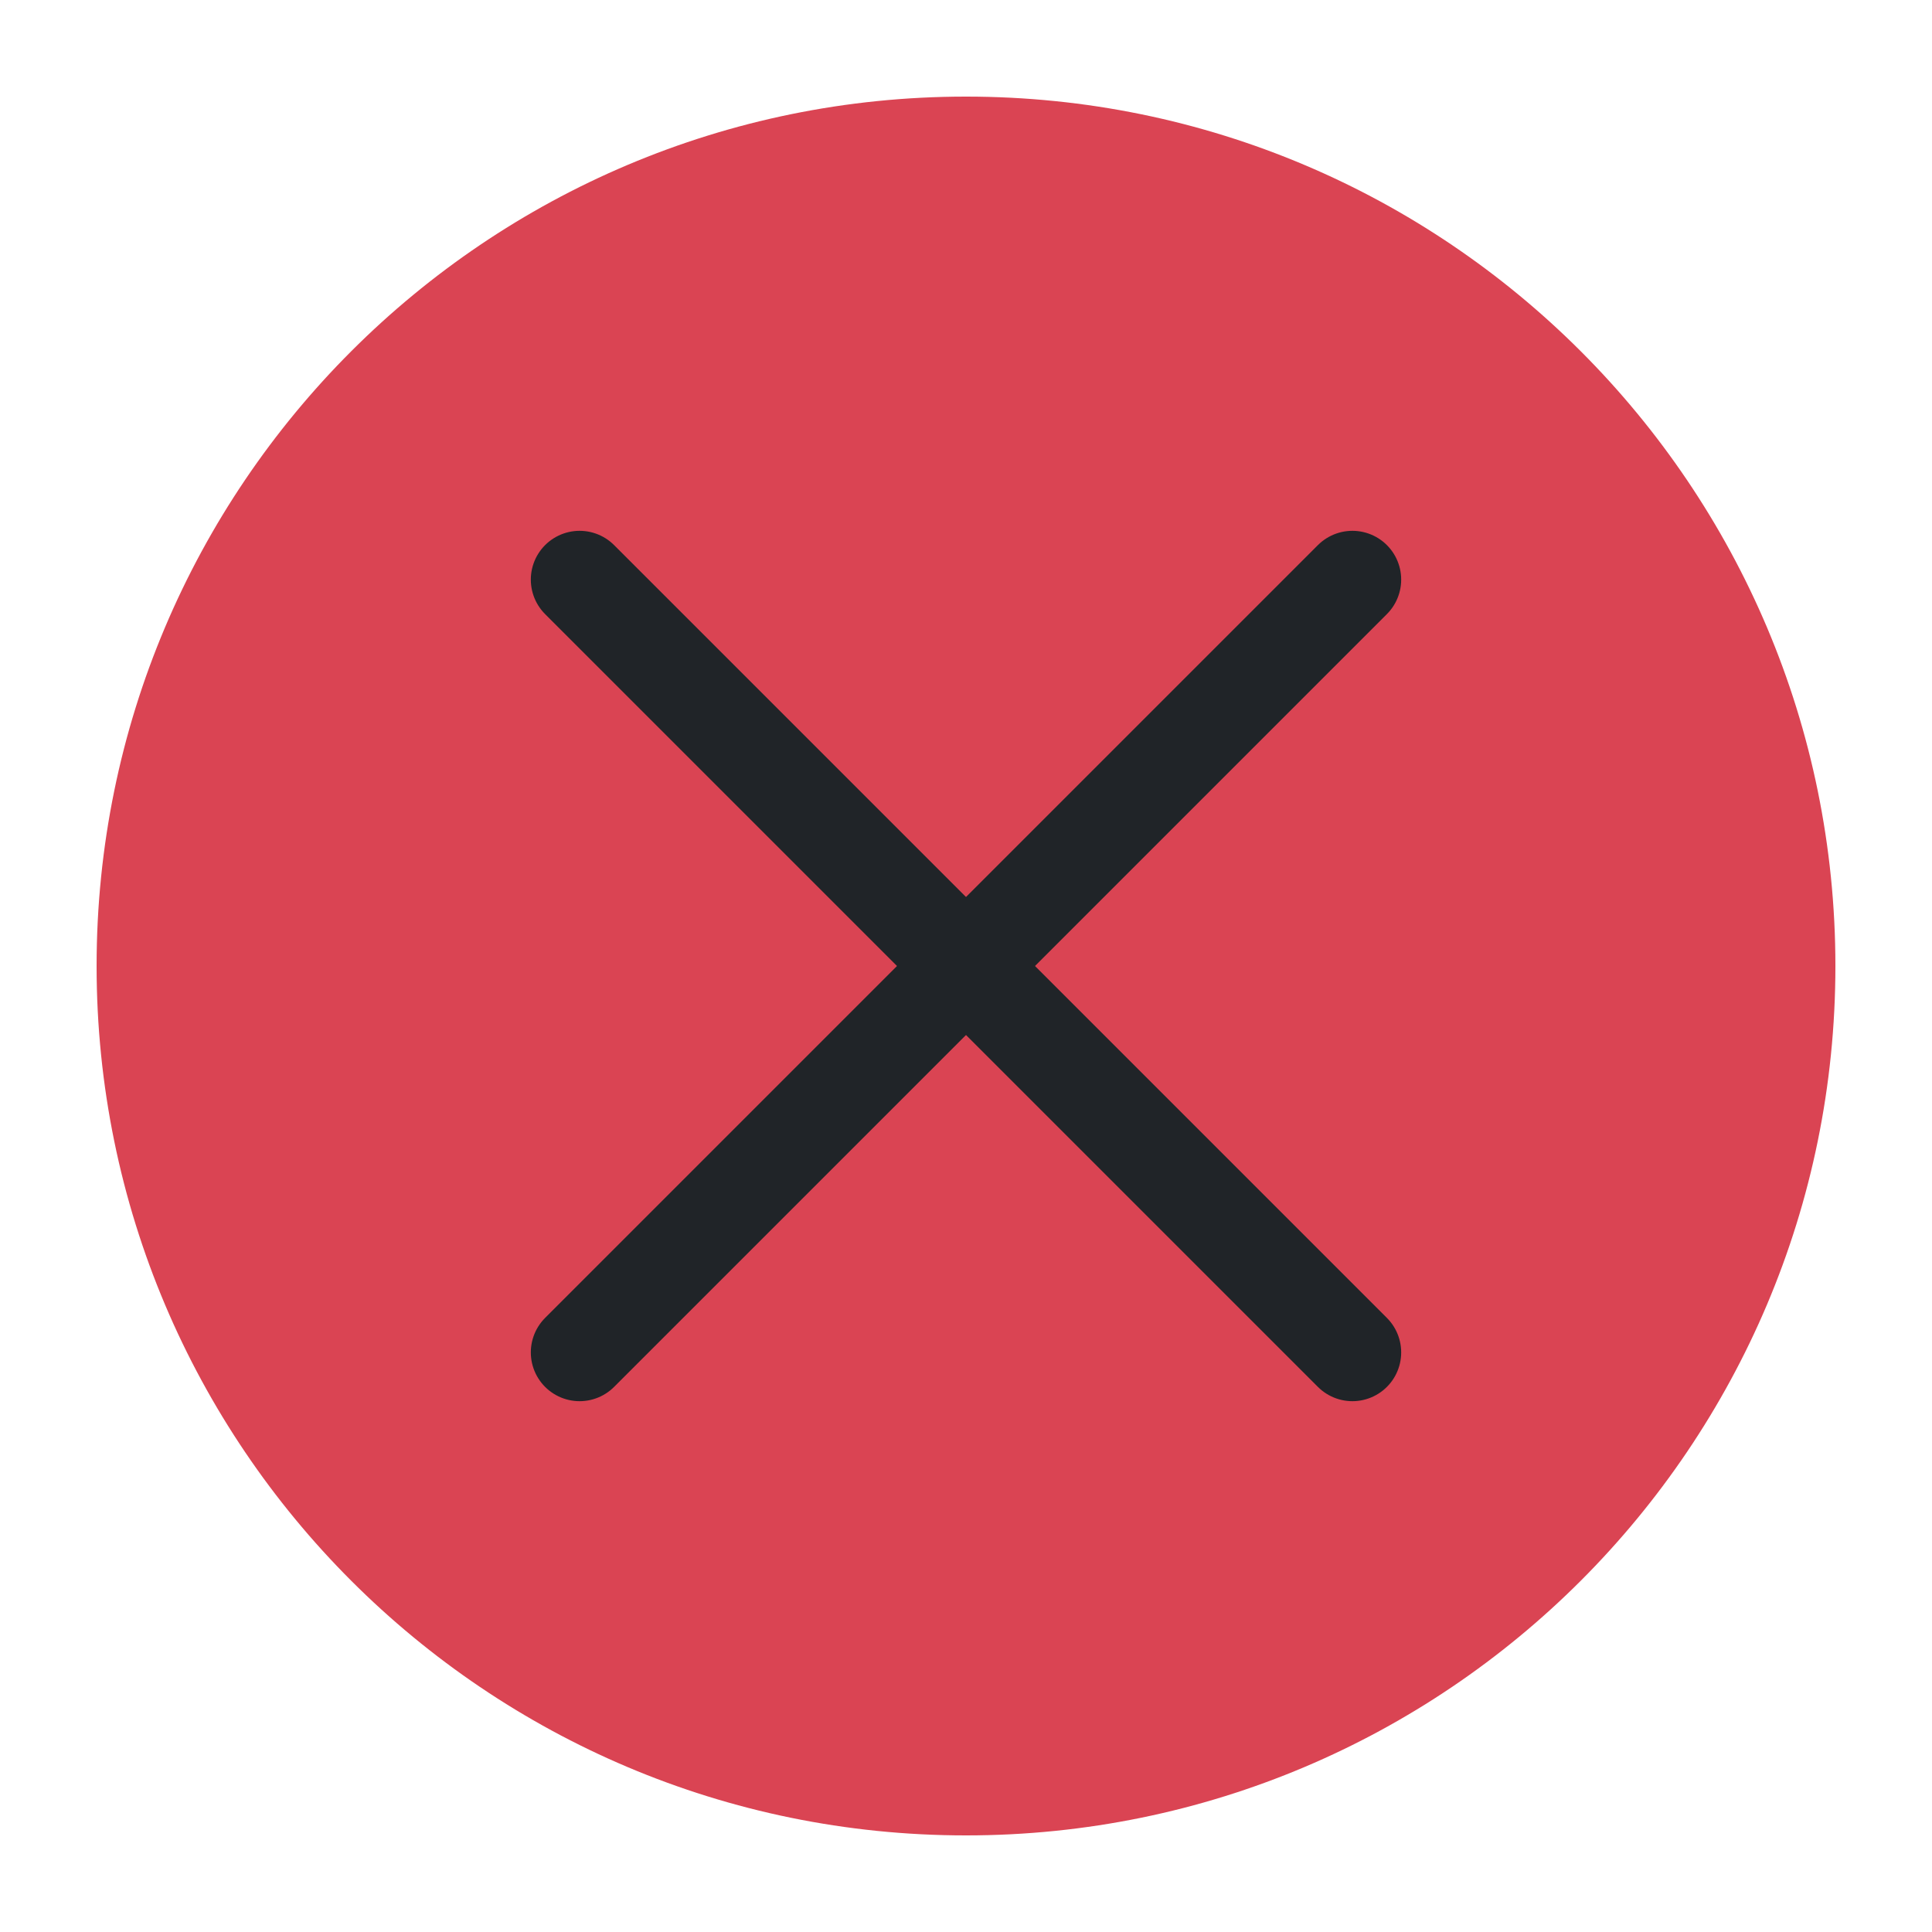
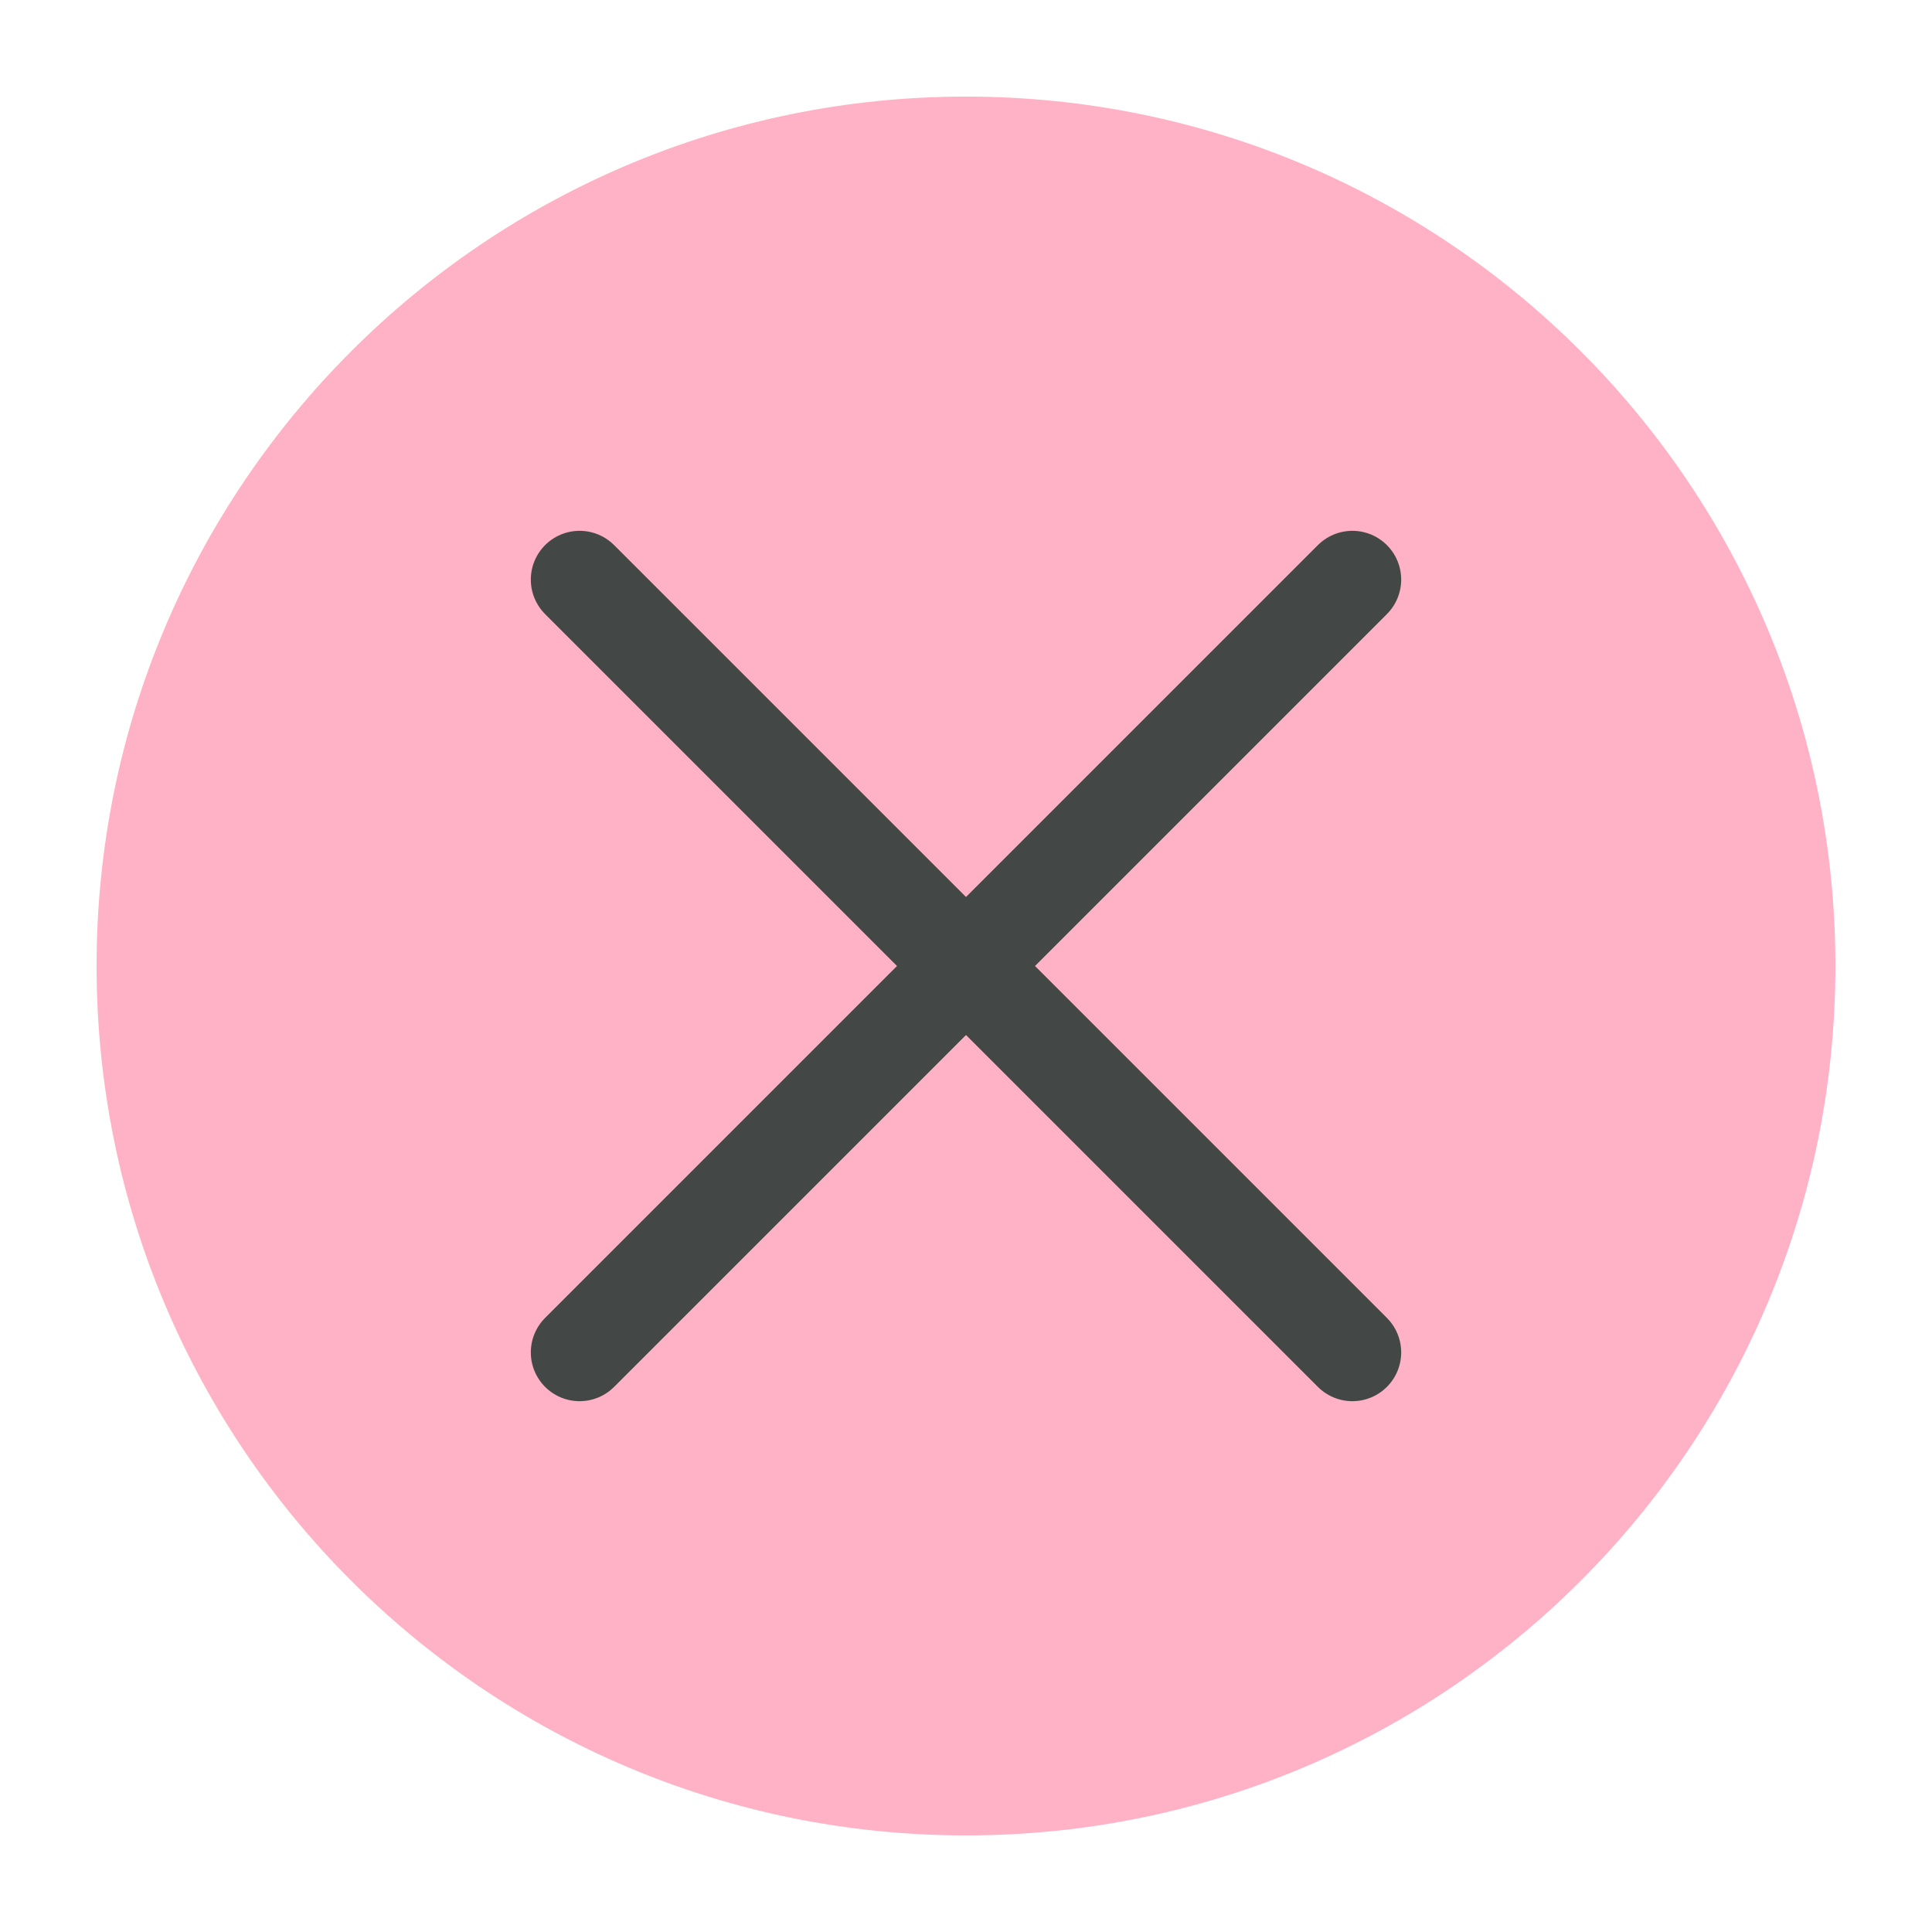
<svg xmlns="http://www.w3.org/2000/svg" viewBox="0 0 50 50" version="1.2" baseProfile="tiny">
  <defs>
</defs>
  <g fill="none" stroke="black" stroke-width="1" fill-rule="evenodd" stroke-linecap="square" stroke-linejoin="bevel">
    <g fill="none" stroke="#000000" stroke-opacity="1" stroke-width="1" stroke-linecap="square" stroke-linejoin="bevel" transform="matrix(1,0,0,1,0,0)" font-family="Noto Sans" font-size="10" font-weight="400" font-style="normal">
</g>
-     <g fill="#da4453" fill-opacity="1" stroke="none" transform="matrix(2.5,0,0,2.5,2.5,2.5)" font-family="Noto Sans" font-size="10" font-weight="400" font-style="normal">
+     <g fill="#ffb1c5" fill-opacity="1" stroke="none" transform="matrix(2.5,0,0,2.5,2.5,2.5)" font-family="Noto Sans" font-size="10" font-weight="400" font-style="normal">
      <circle cx="9" cy="9" r="9" />
    </g>
-     <g fill="none" stroke="#202428" stroke-opacity="1" stroke-width="1.01" stroke-linecap="round" stroke-linejoin="miter" stroke-miterlimit="2" transform="matrix(2.5,0,0,2.5,2.5,2.5)" font-family="Noto Sans" font-size="10" font-weight="400" font-style="normal">
+     <g fill="none" stroke="#434847" stroke-opacity="1" stroke-width="1.01" stroke-linecap="round" stroke-linejoin="miter" stroke-miterlimit="2" transform="matrix(2.5,0,0,2.5,2.5,2.5)" font-family="Noto Sans" font-size="10" font-weight="400" font-style="normal">
      <polyline fill="none" vector-effect="none" points="5,5 13,13 " />
      <polyline fill="none" vector-effect="none" points="13,5 5,13 " />
    </g>
    <g fill="none" stroke="#000000" stroke-opacity="1" stroke-width="1" stroke-linecap="square" stroke-linejoin="bevel" transform="matrix(1,0,0,1,0,0)" font-family="Noto Sans" font-size="10" font-weight="400" font-style="normal">
</g>
  </g>
</svg>
